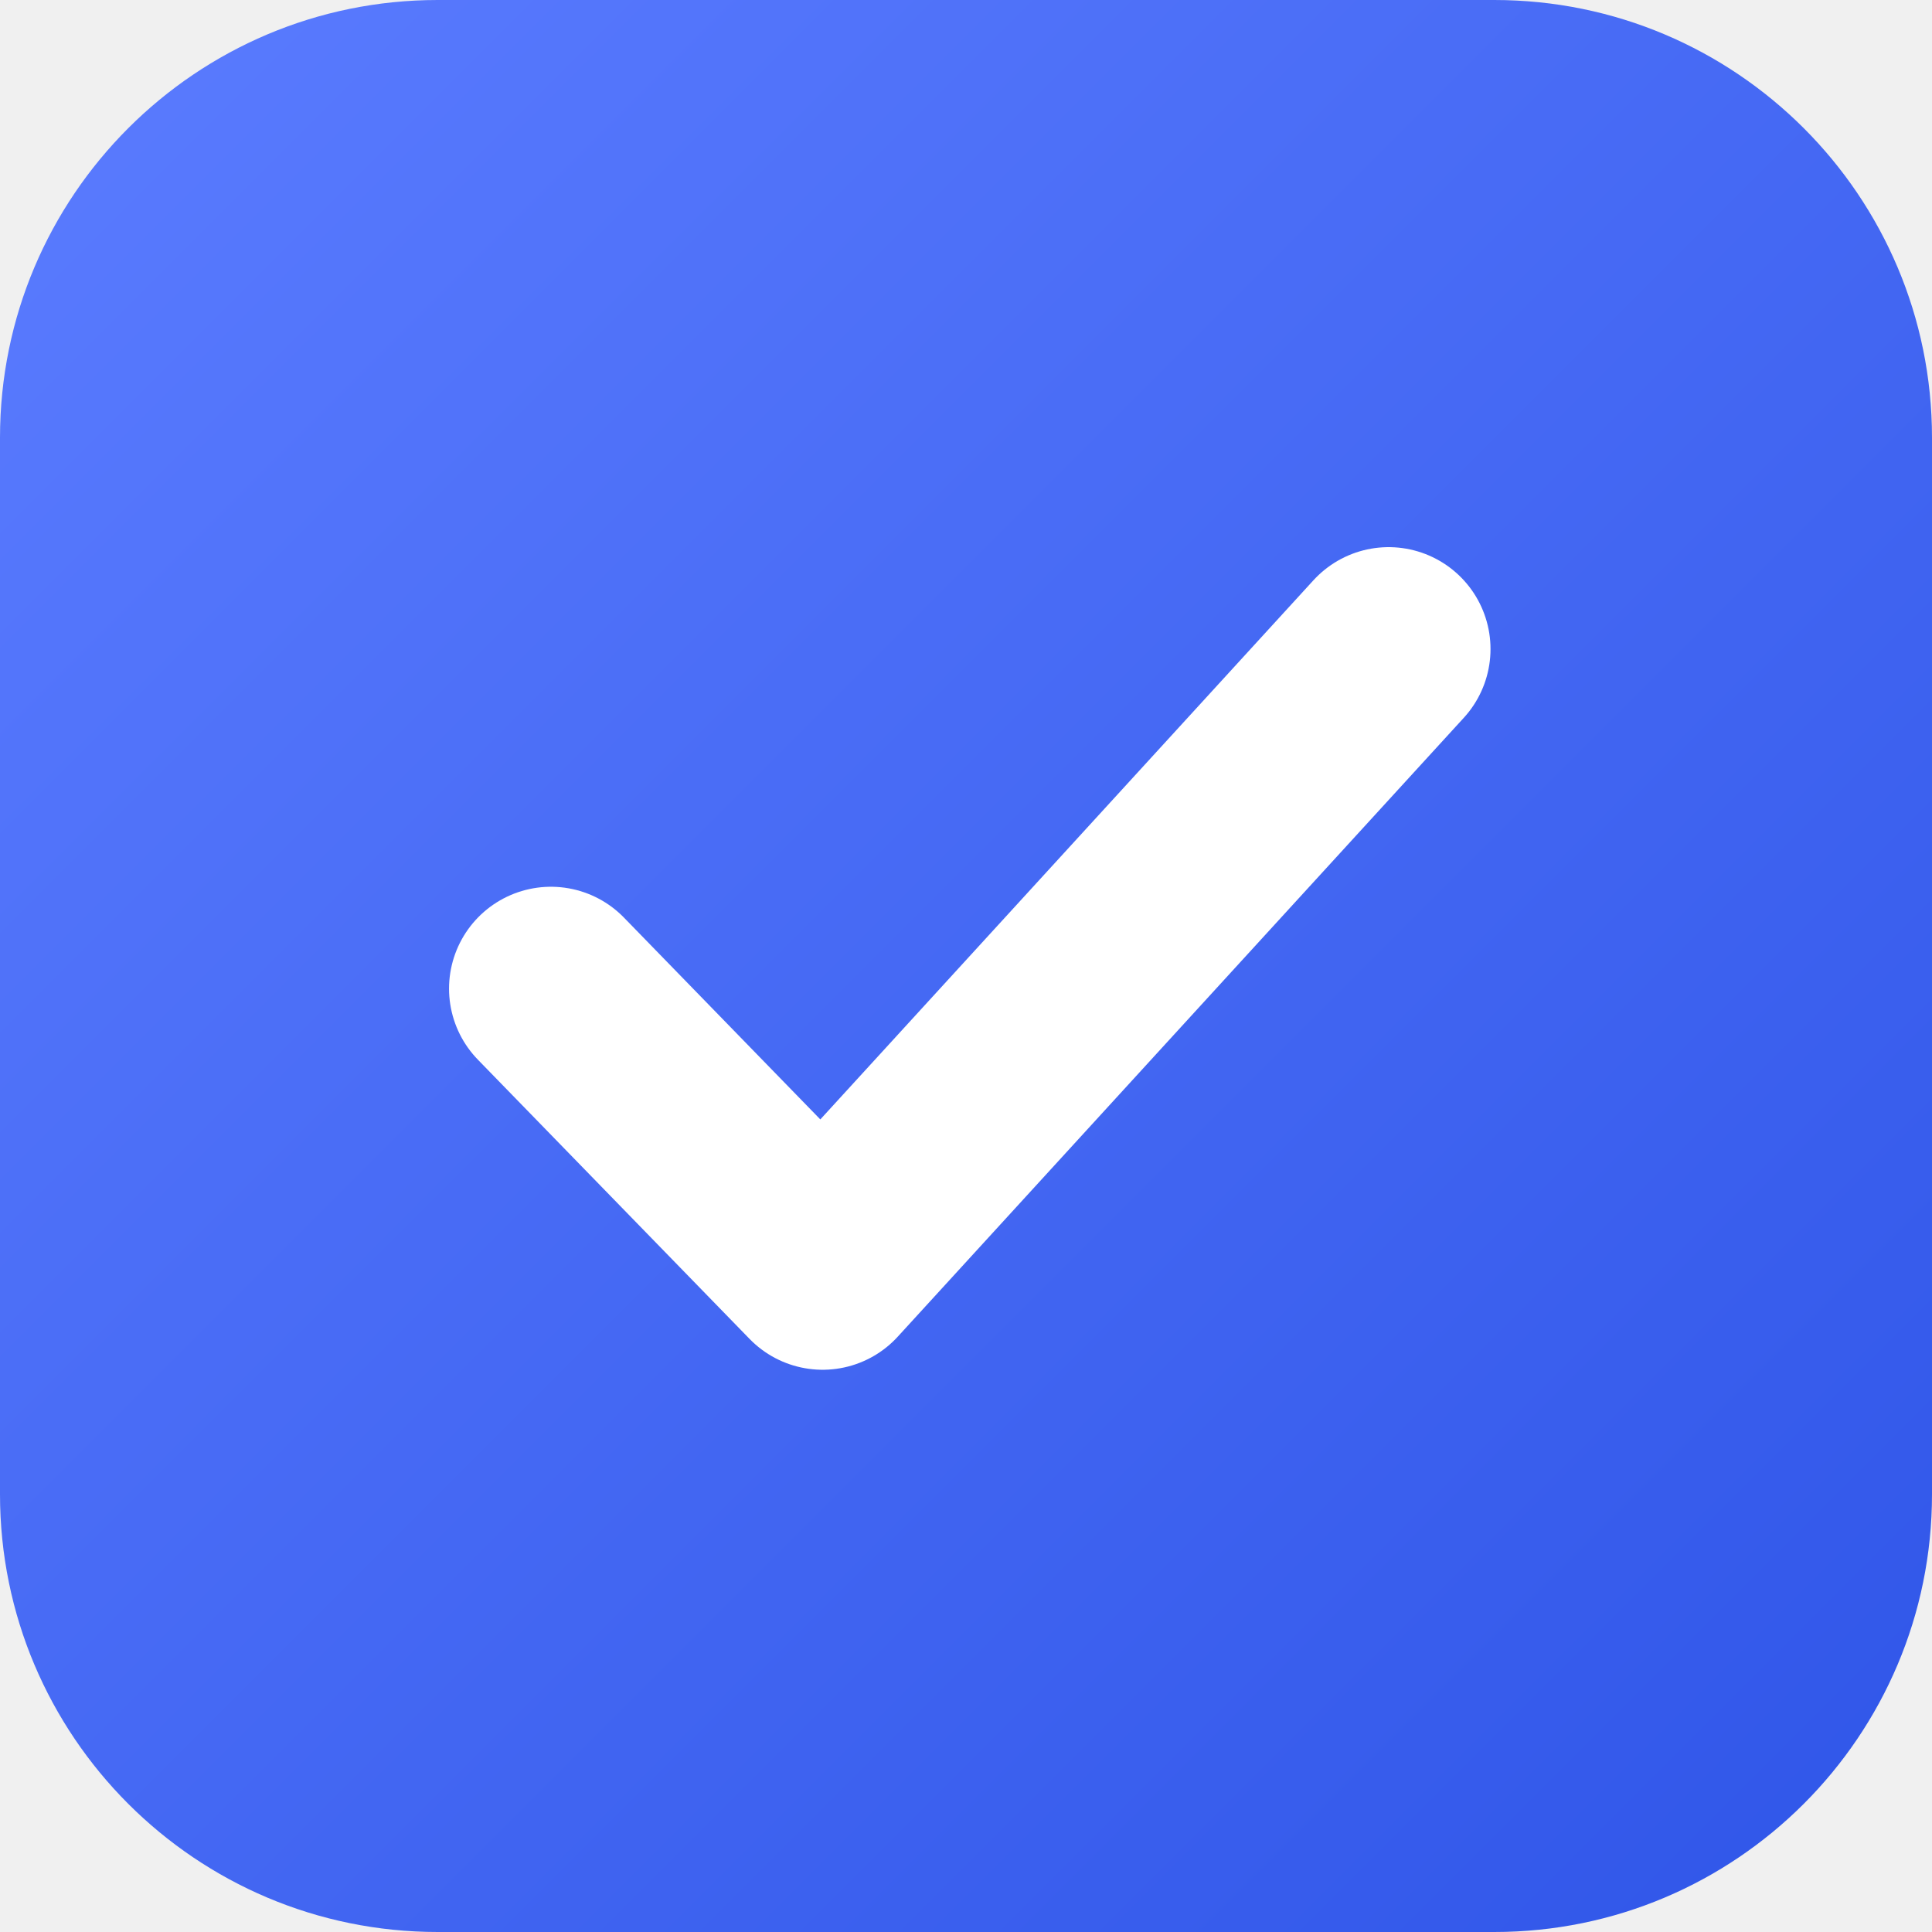
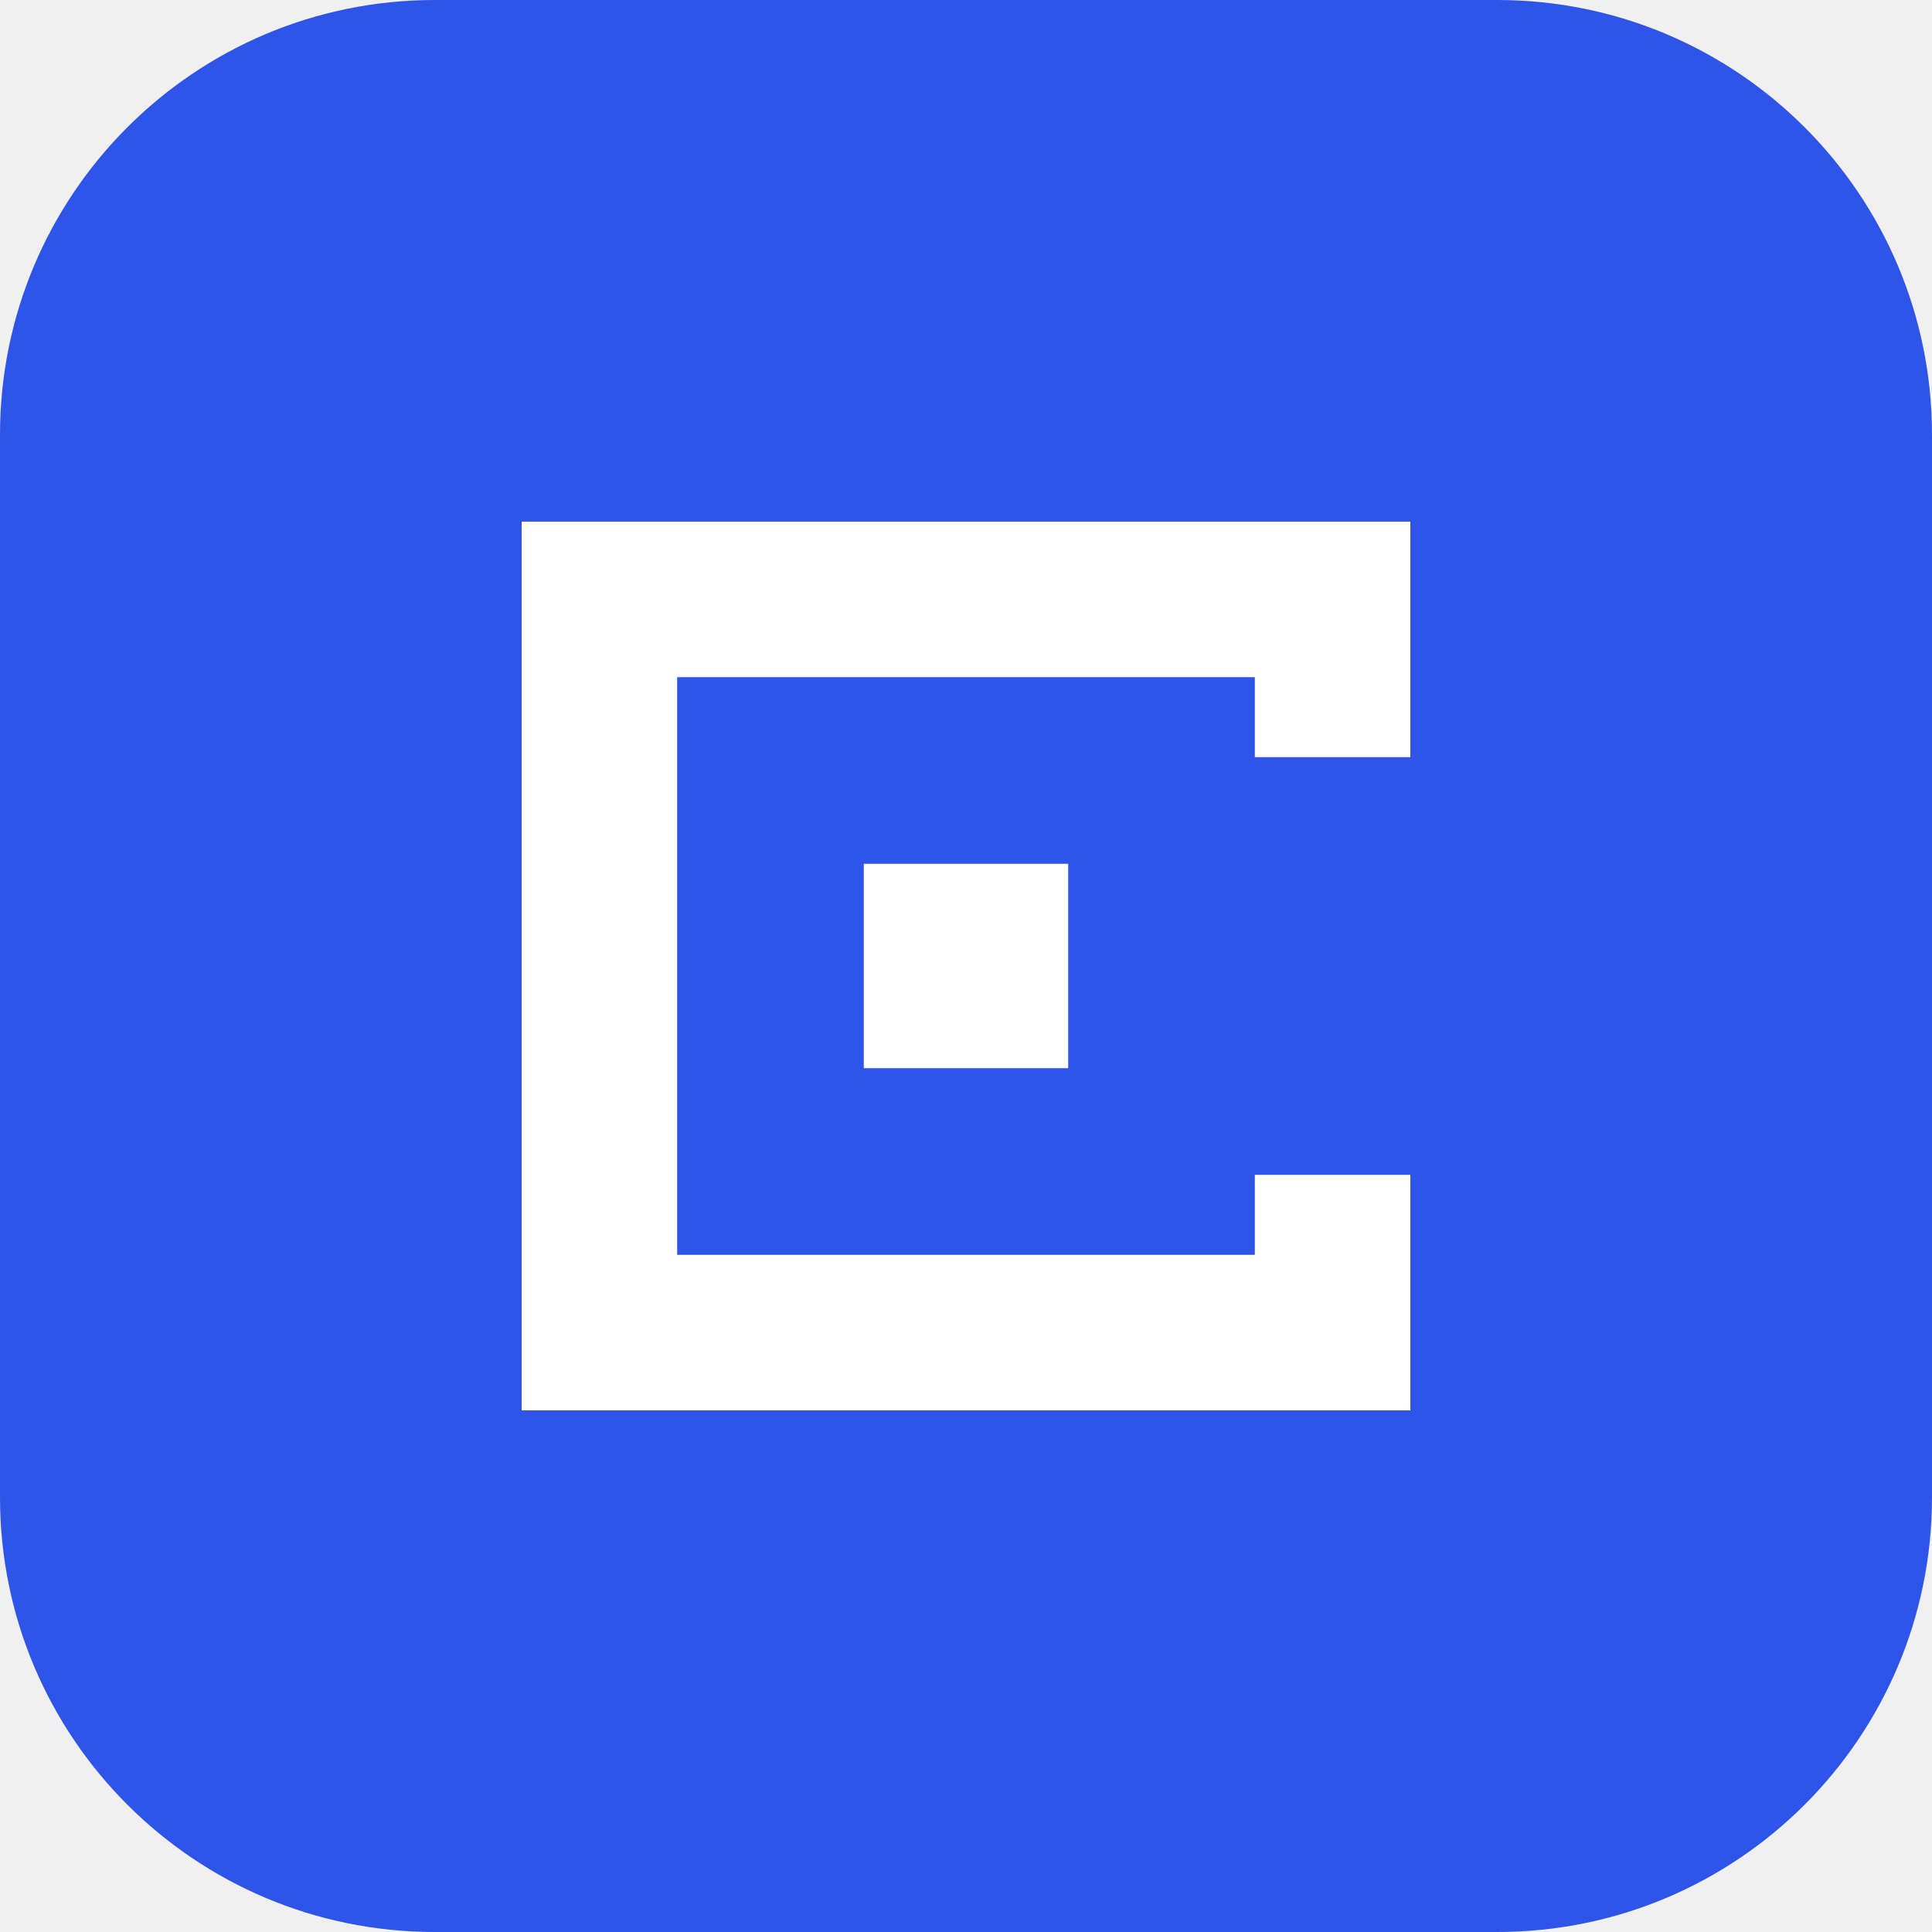
- <svg xmlns="http://www.w3.org/2000/svg" viewBox="0 0 512 512">
-   <defs>
-     <linearGradient id="g" x1="0" y1="0" x2="1" y2="1">
-       <stop offset="0" stop-color="#5b7cff" />
-       <stop offset="1" stop-color="#2f55e8" />
-     </linearGradient>
-   </defs>
-   <rect width="512" height="512" rx="116" fill="url(#g)" />
-   <path d="M146 262l72 74 150-164" fill="none" stroke="#fff" stroke-width="54" stroke-linecap="round" stroke-linejoin="round" />
+ <svg xmlns="http://www.w3.org/2000/svg" width="512.000" height="512.000" viewBox="0 0 512.000 512.000">
+   <rect width="512" height="512" rx="115.200" fill="#2F55E8" />
+   <path fill="#FFFFFF" d="M138.240 138.240H373.760V179.456H138.240ZM138.240 332.544H373.760V373.760H138.240ZM138.240 138.240H179.456V373.760H138.240ZM332.544 138.240H373.760V200.653H332.544ZM332.544 311.347H373.760V373.760H332.544Z" />
+   <path fill="#FFFFFF" d="M228.915 228.915H283.085V283.085H228.915Z" />
</svg>
